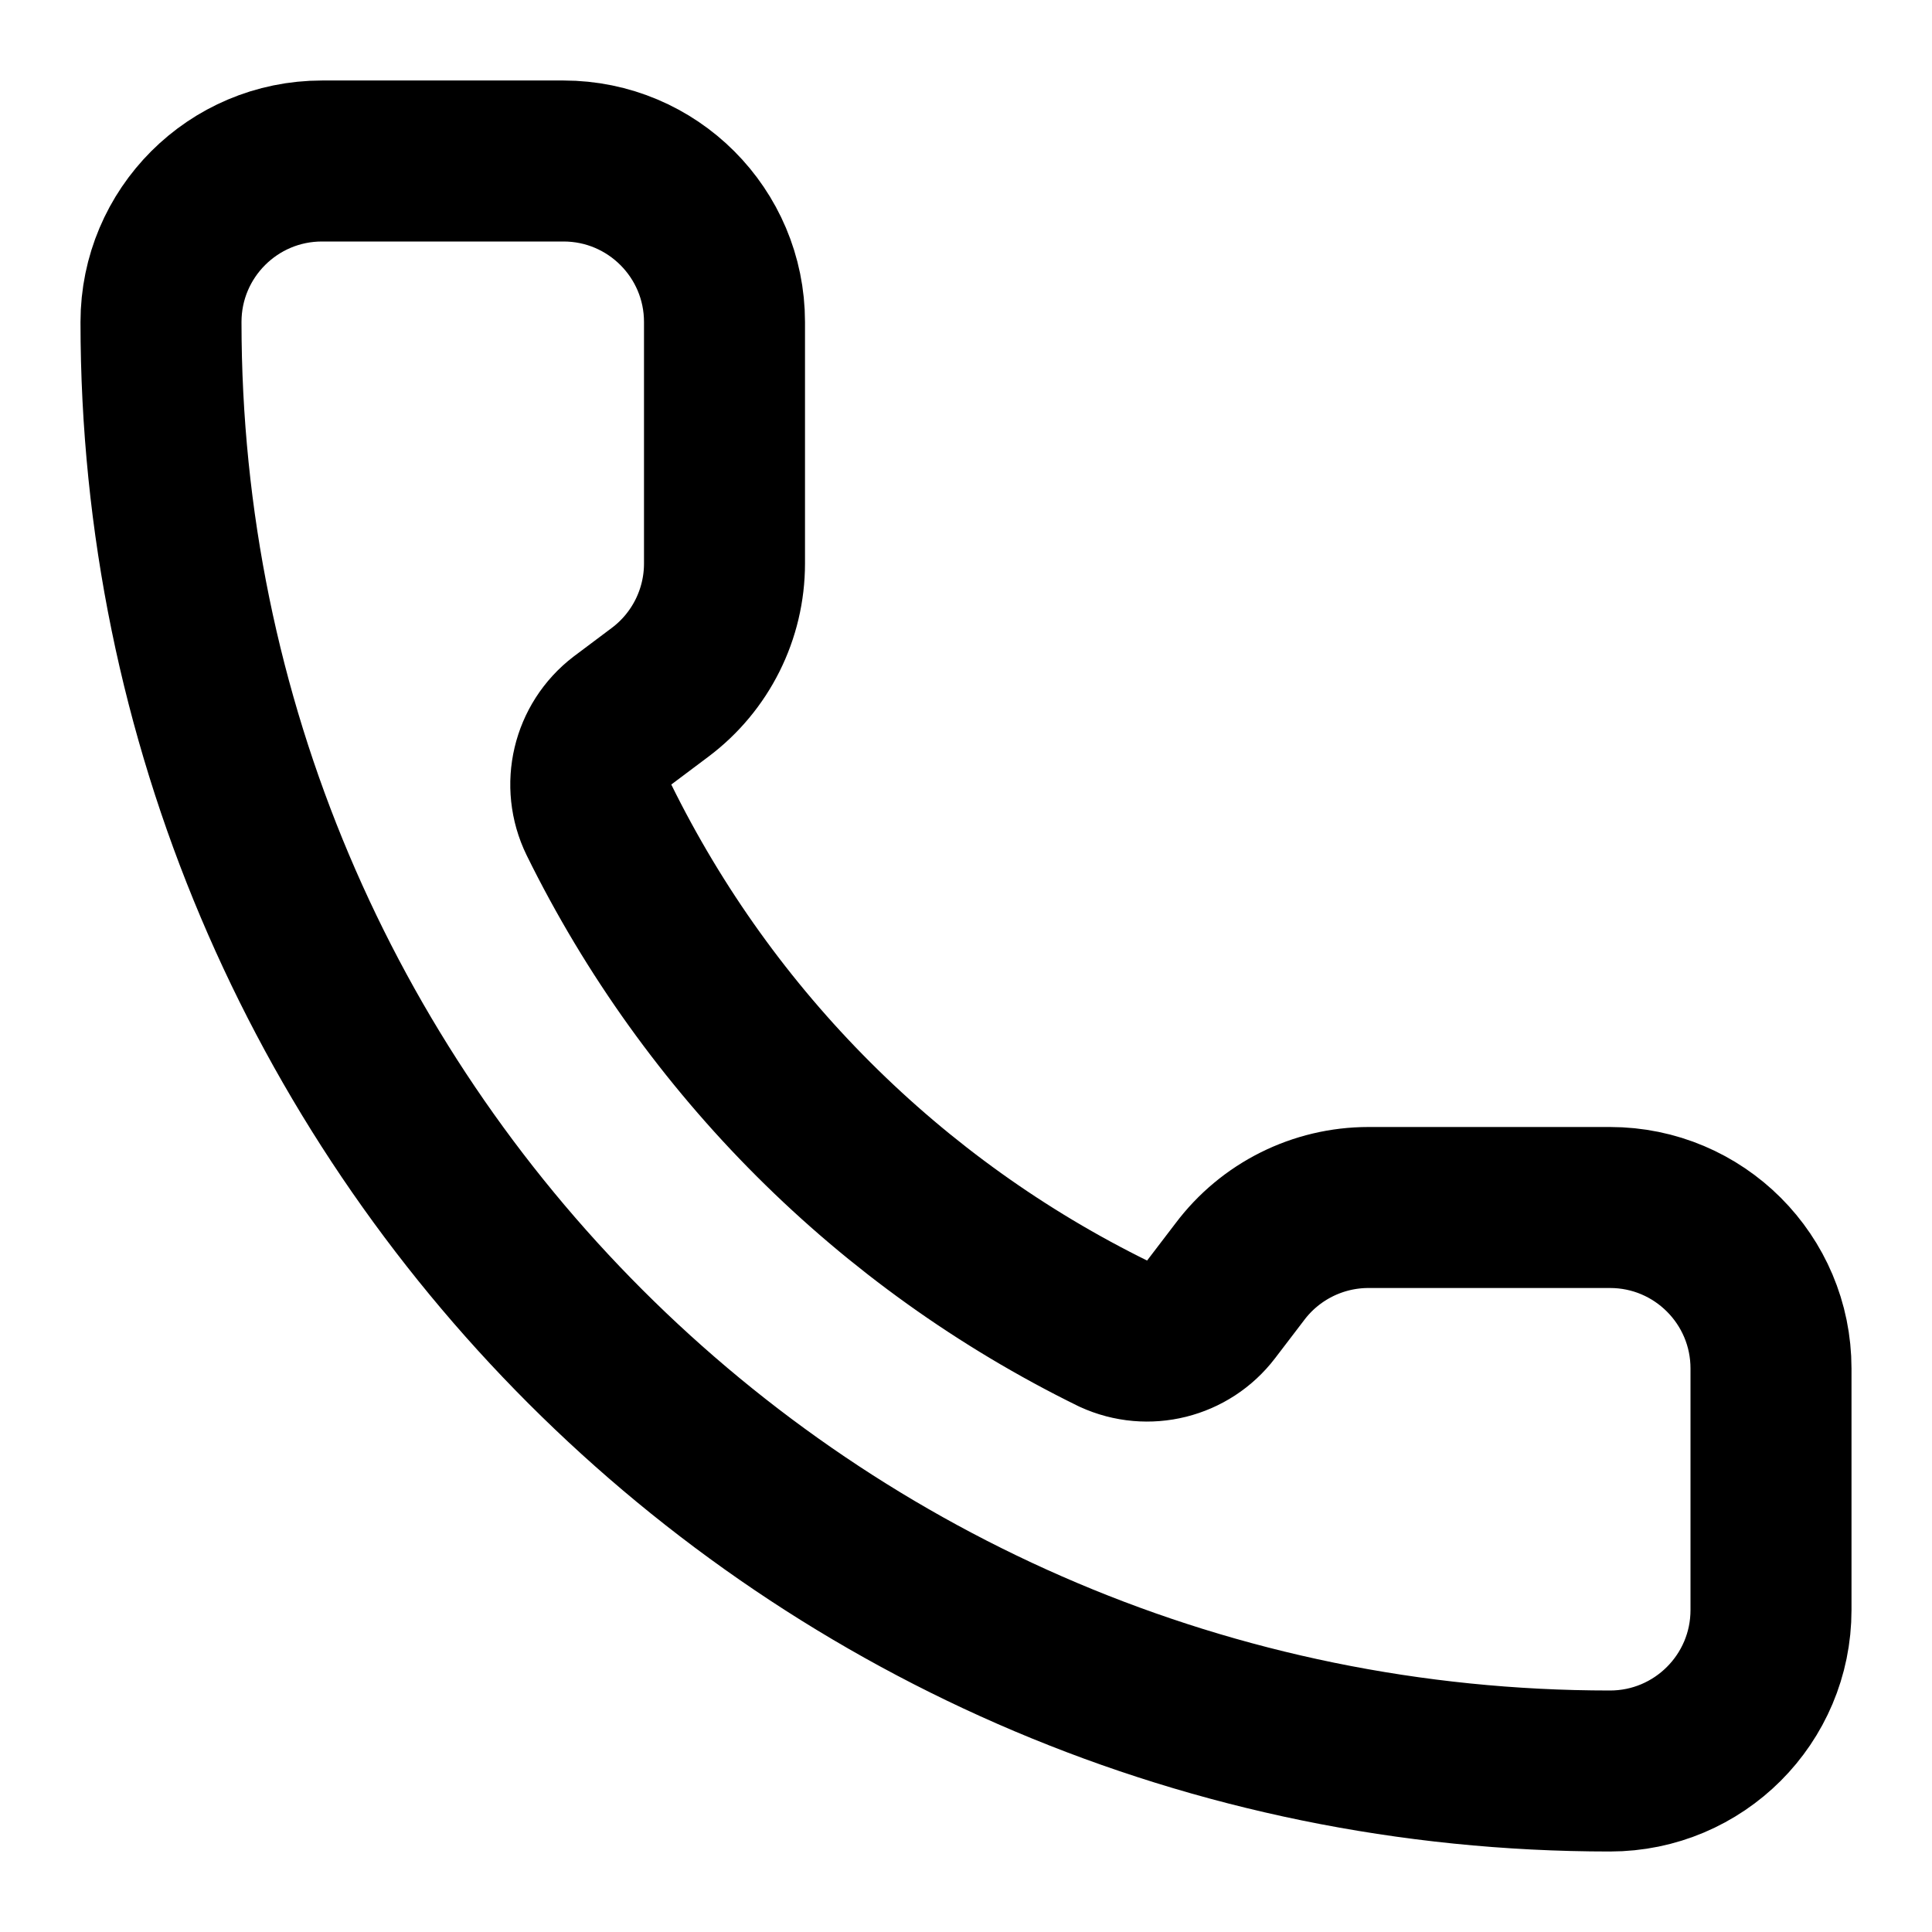
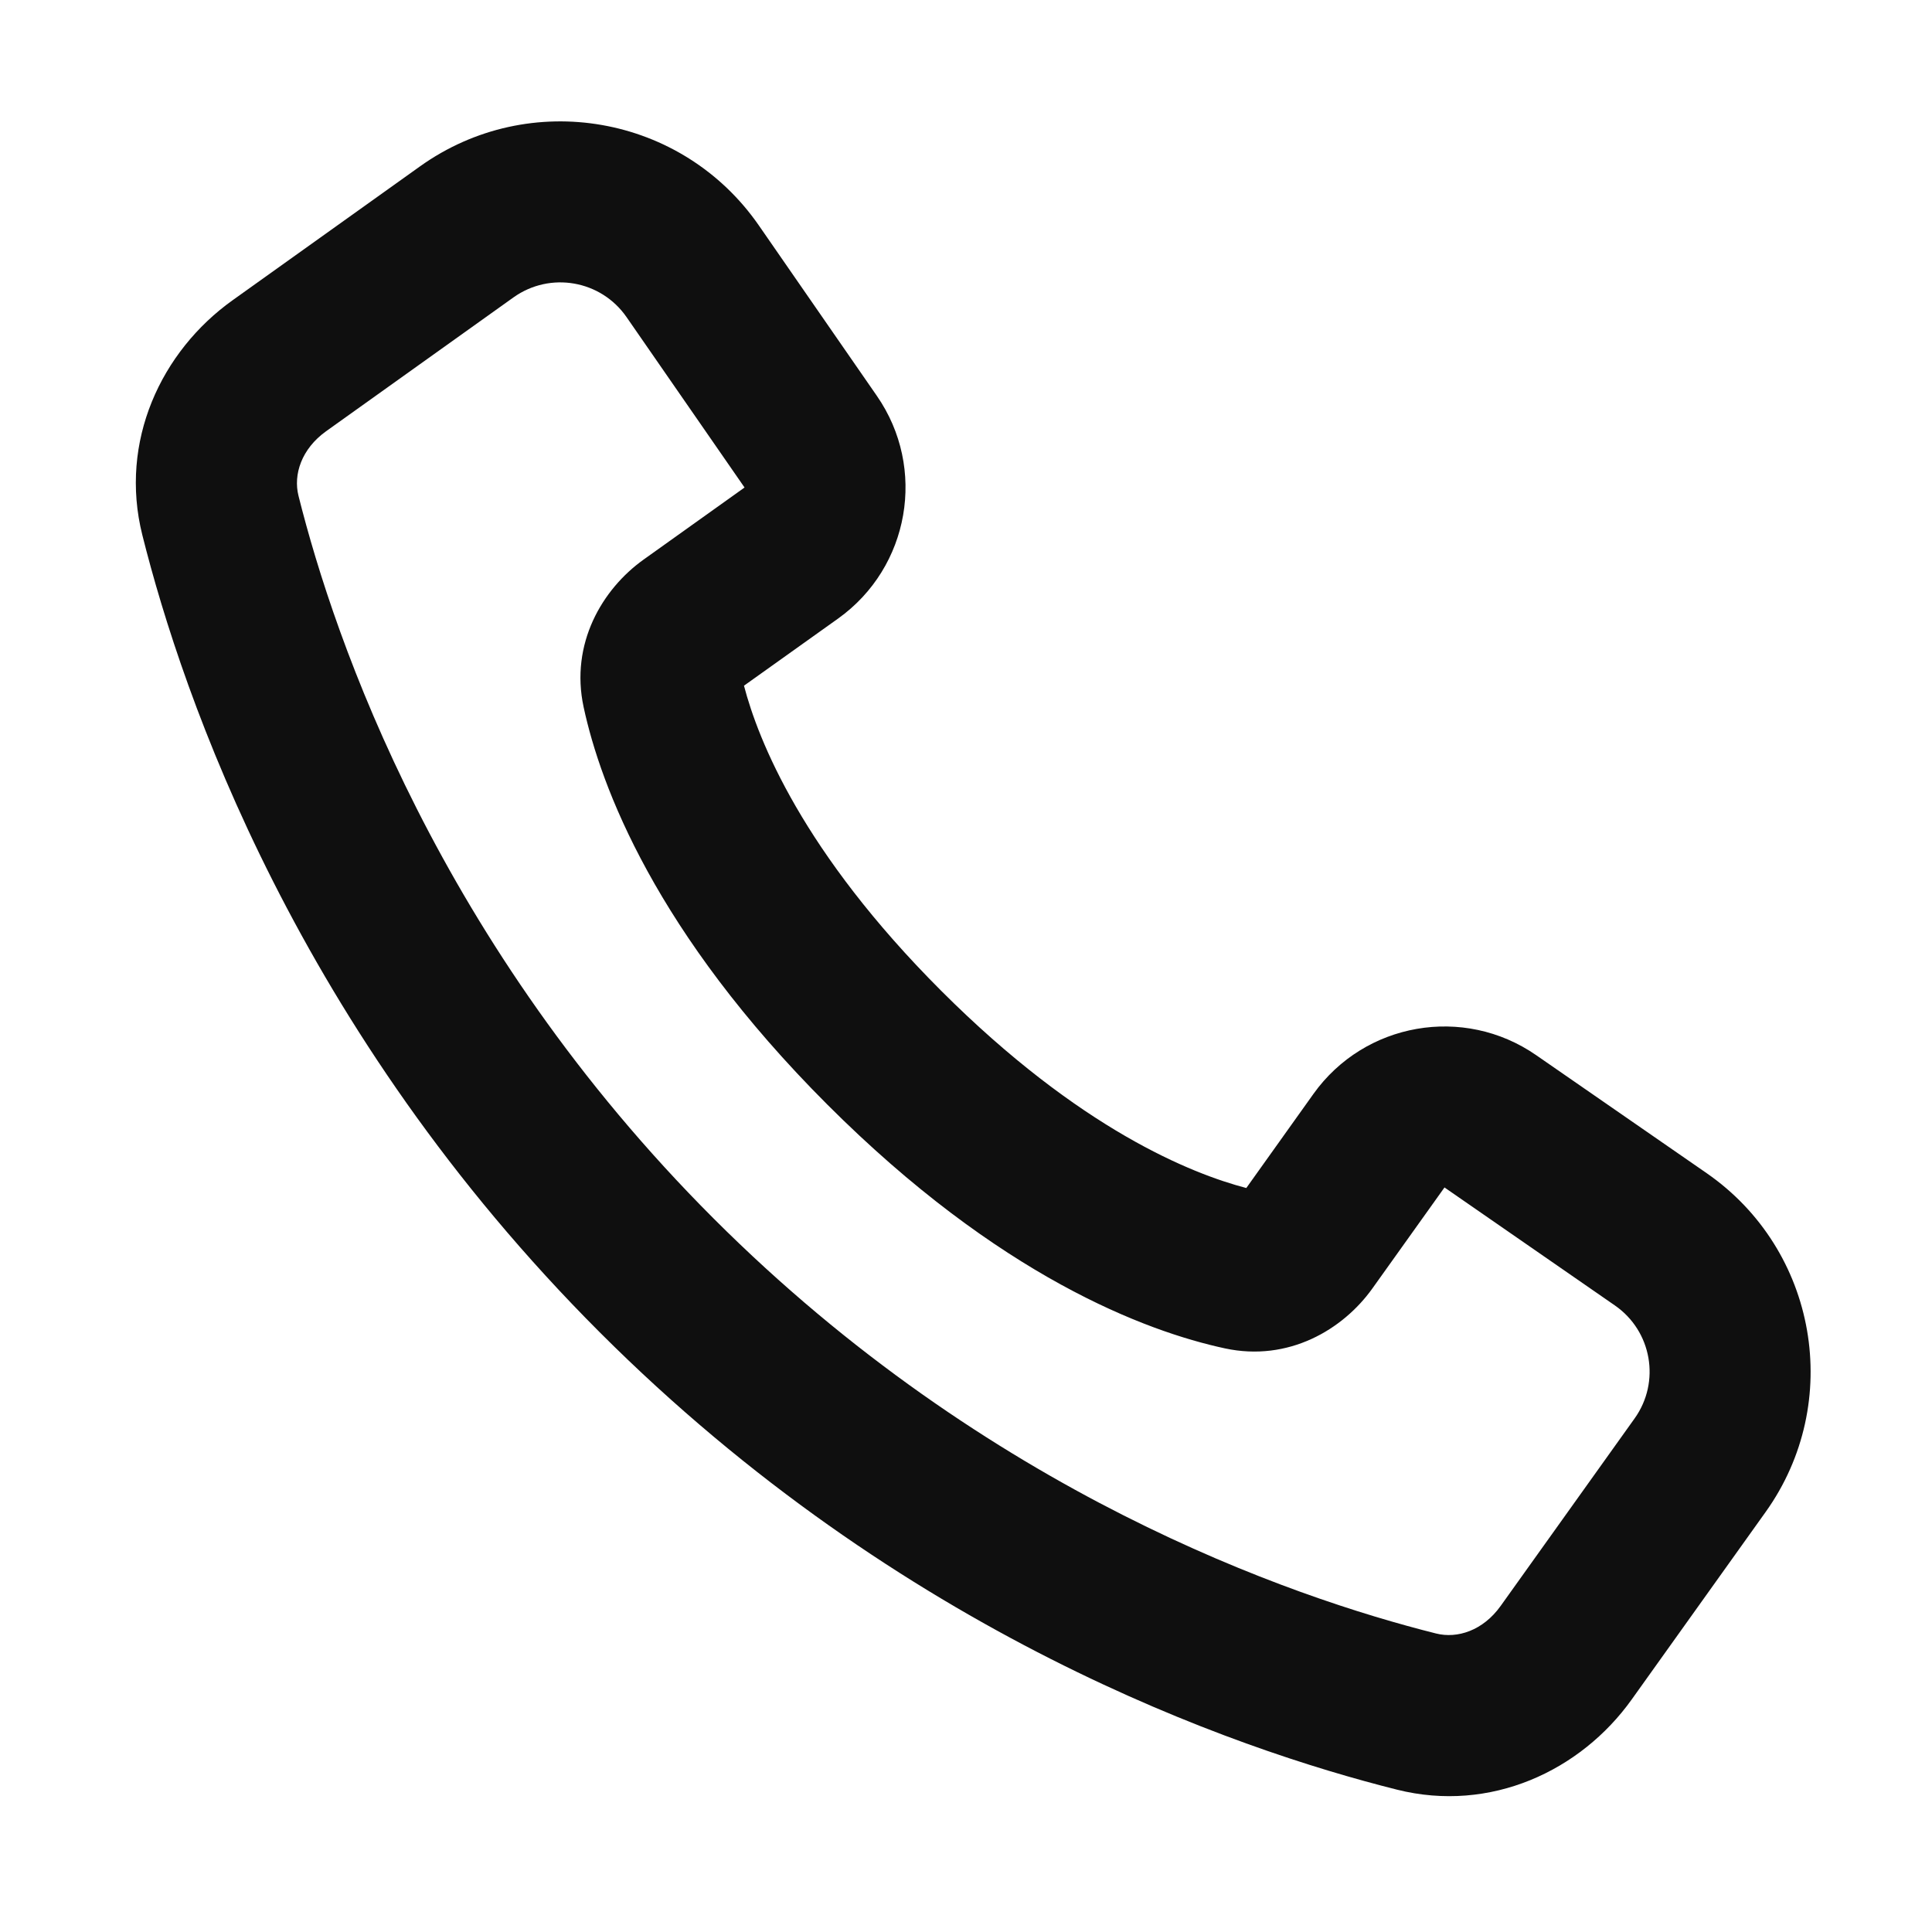
- <svg xmlns="http://www.w3.org/2000/svg" viewBox="0 0 24 24" fill="none" stroke="currentColor" stroke-width="2" stroke-linecap="round" stroke-linejoin="round">
-   <path d="M13.832 16.568a1 1 0 0 0 1.213-.303l.355-.465A2 2 0 0 1 17 15h3a2 2 0 0 1 2 2v3a2 2 0 0 1-2 2A18 18 0 0 1 2 4a2 2 0 0 1 2-2h3a2 2 0 0 1 2 2v3a2 2 0 0 1-.8 1.6l-.468.351a1 1 0 0 0-.292 1.233 14 14 0 0 0 6.392 6.384" />
+ <svg xmlns="http://www.w3.org/2000/svg" viewBox="0 0 24 24" fill="none">
+   <path fill-rule="evenodd" clip-rule="evenodd" d="M17.355 22.232C15.334 21.726 11.199 20.299 7.45 16.55C3.701 12.801 2.274 8.666 1.768 6.646C1.477 5.485 2.001 4.364 2.889 3.73L5.217 2.067C6.579 1.094 8.474 1.424 9.427 2.801L10.893 4.918C11.515 5.816 11.301 7.048 10.411 7.684L9.242 8.518C9.419 9.195 9.969 10.585 11.692 12.308C13.415 14.031 14.805 14.581 15.482 14.758L16.316 13.589C16.952 12.699 18.183 12.485 19.082 13.107L21.2 14.573C22.576 15.526 22.906 17.421 21.933 18.783L20.27 21.111C19.636 21.999 18.515 22.523 17.355 22.232ZM8.864 15.136C12.273 18.545 16.036 19.84 17.84 20.292C18.104 20.358 18.423 20.256 18.642 19.949L20.306 17.62C20.63 17.166 20.52 16.535 20.061 16.217L17.944 14.751L17.048 16.006C16.682 16.518 16.005 16.92 15.216 16.75C14.232 16.538 12.413 15.857 10.278 13.722C8.143 11.587 7.462 9.768 7.25 8.784C7.08 7.995 7.482 7.318 7.994 6.952L9.249 6.056L7.783 3.939C7.465 3.48 6.834 3.37 6.379 3.694L4.051 5.357C3.744 5.577 3.642 5.896 3.708 6.159C4.16 7.964 5.455 11.727 8.864 15.136Z" fill="#0F0F0F" />
</svg>
